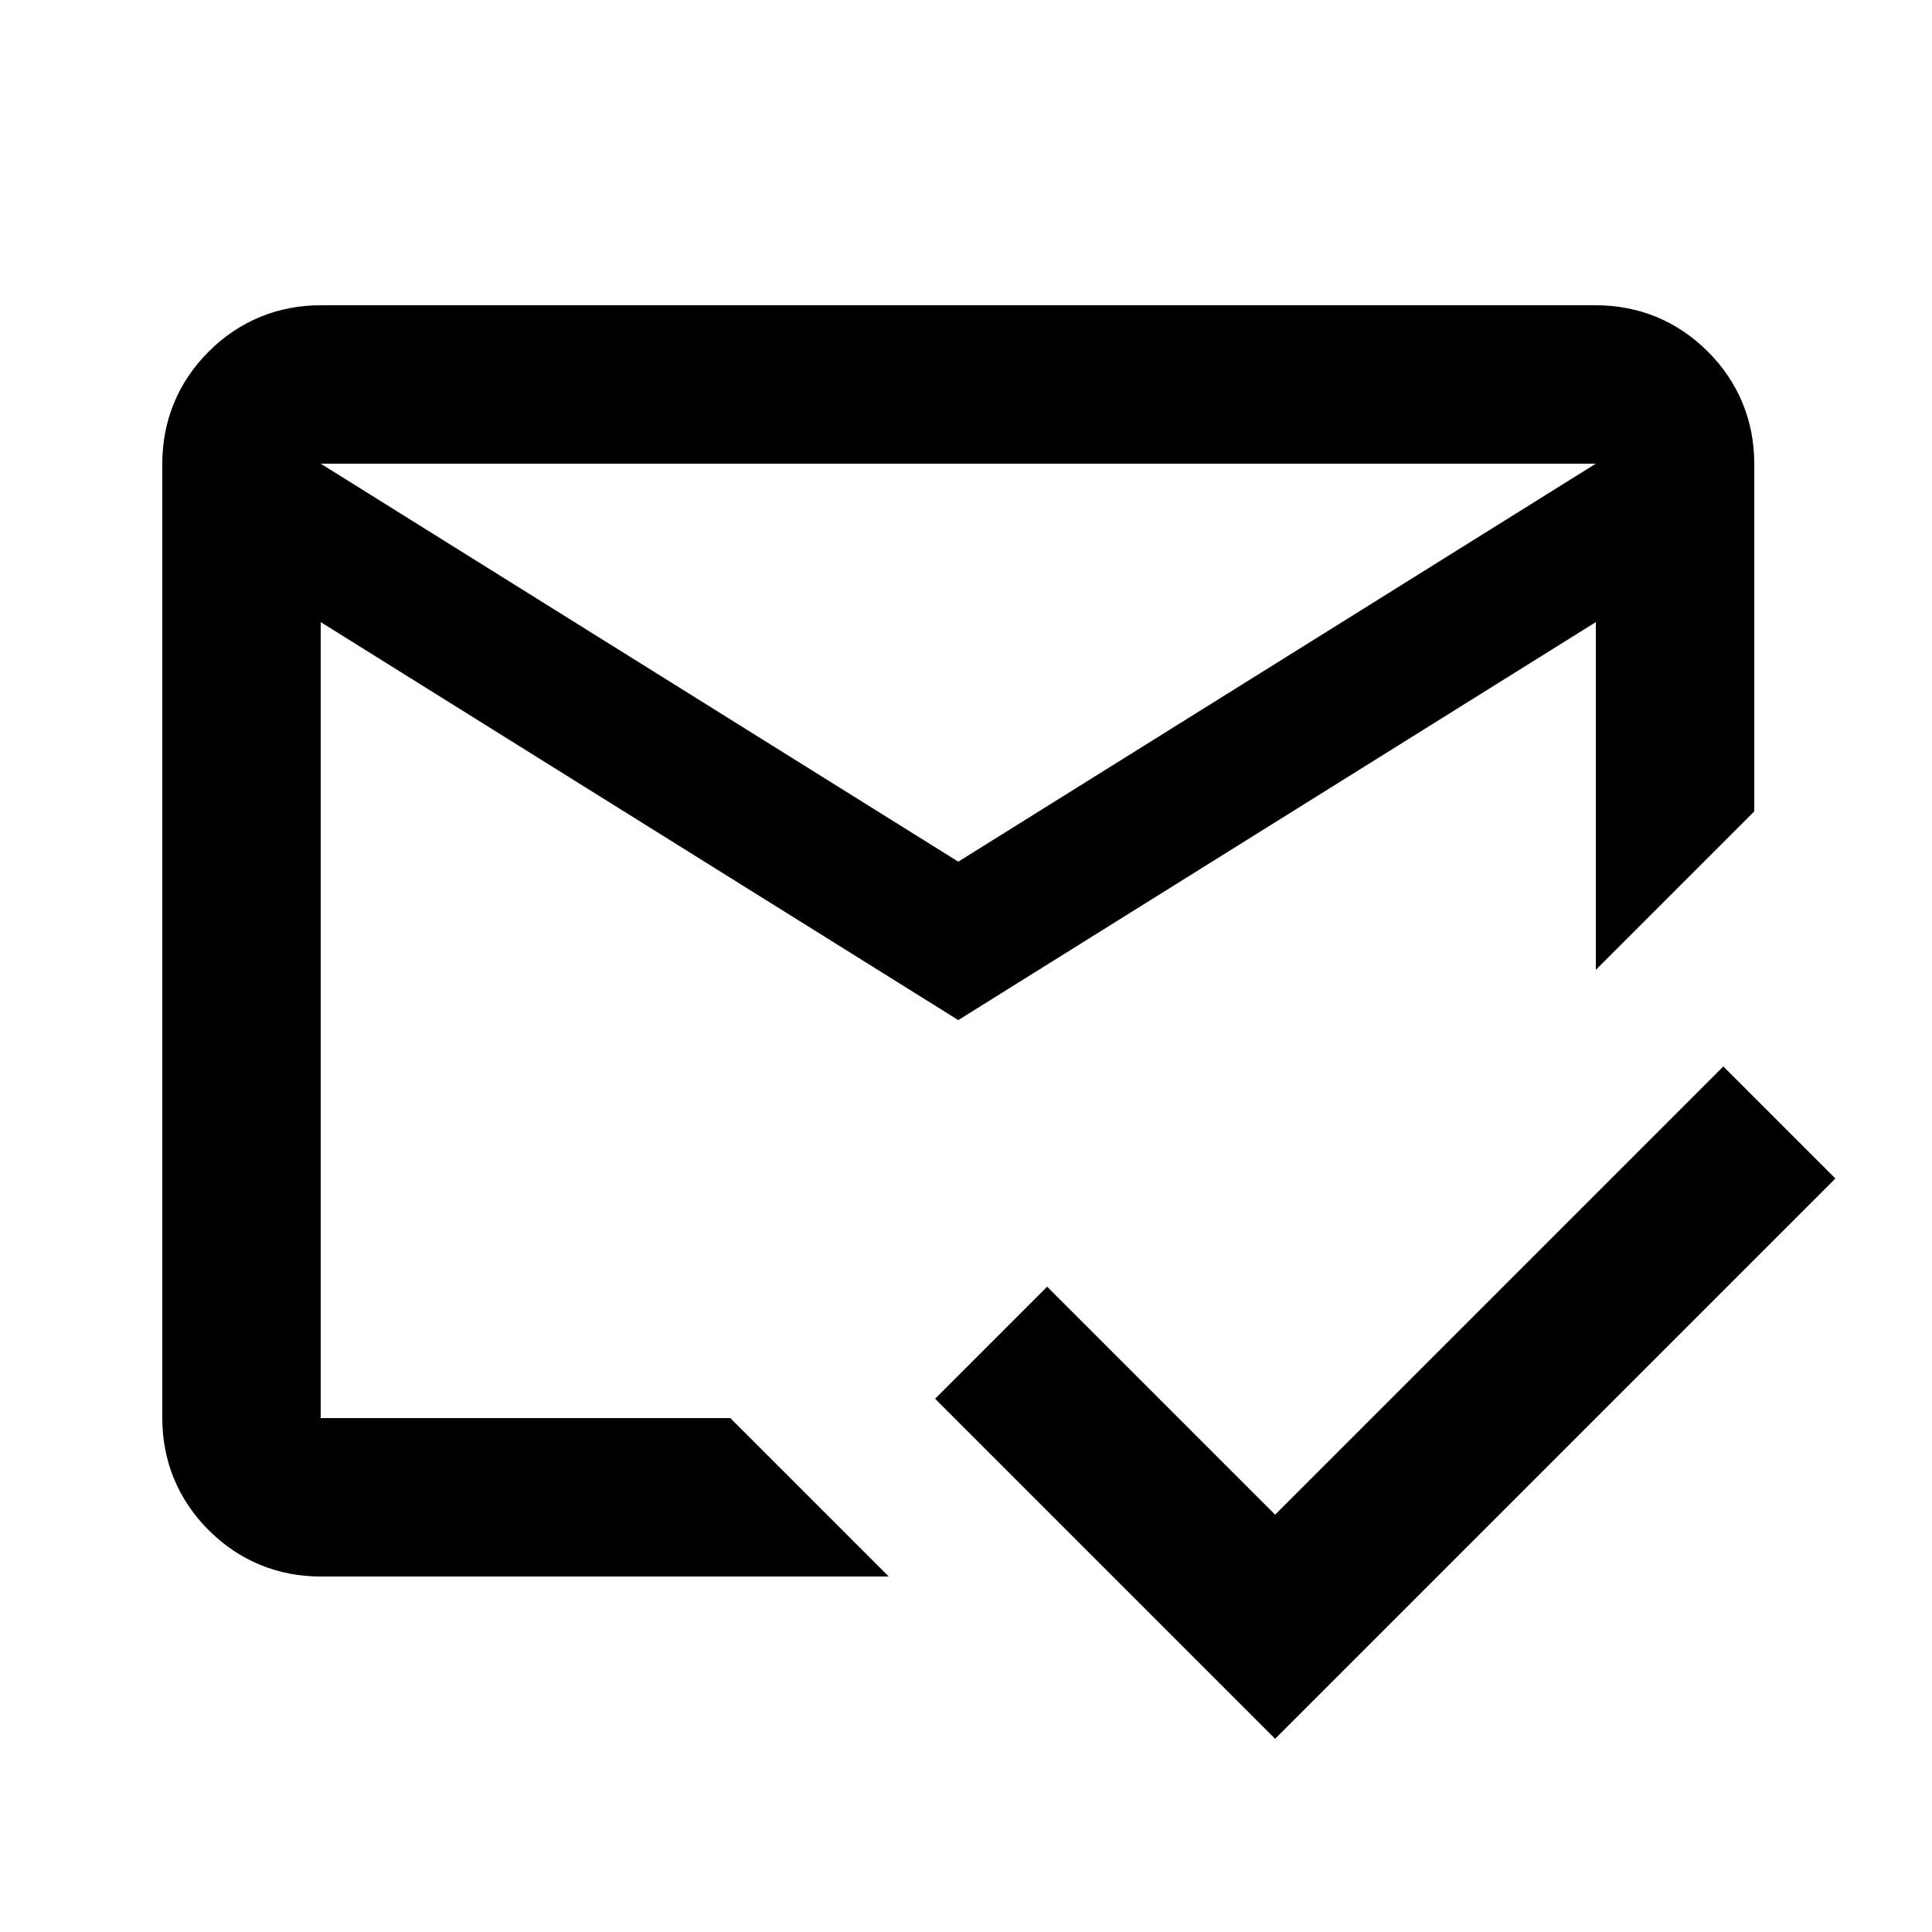
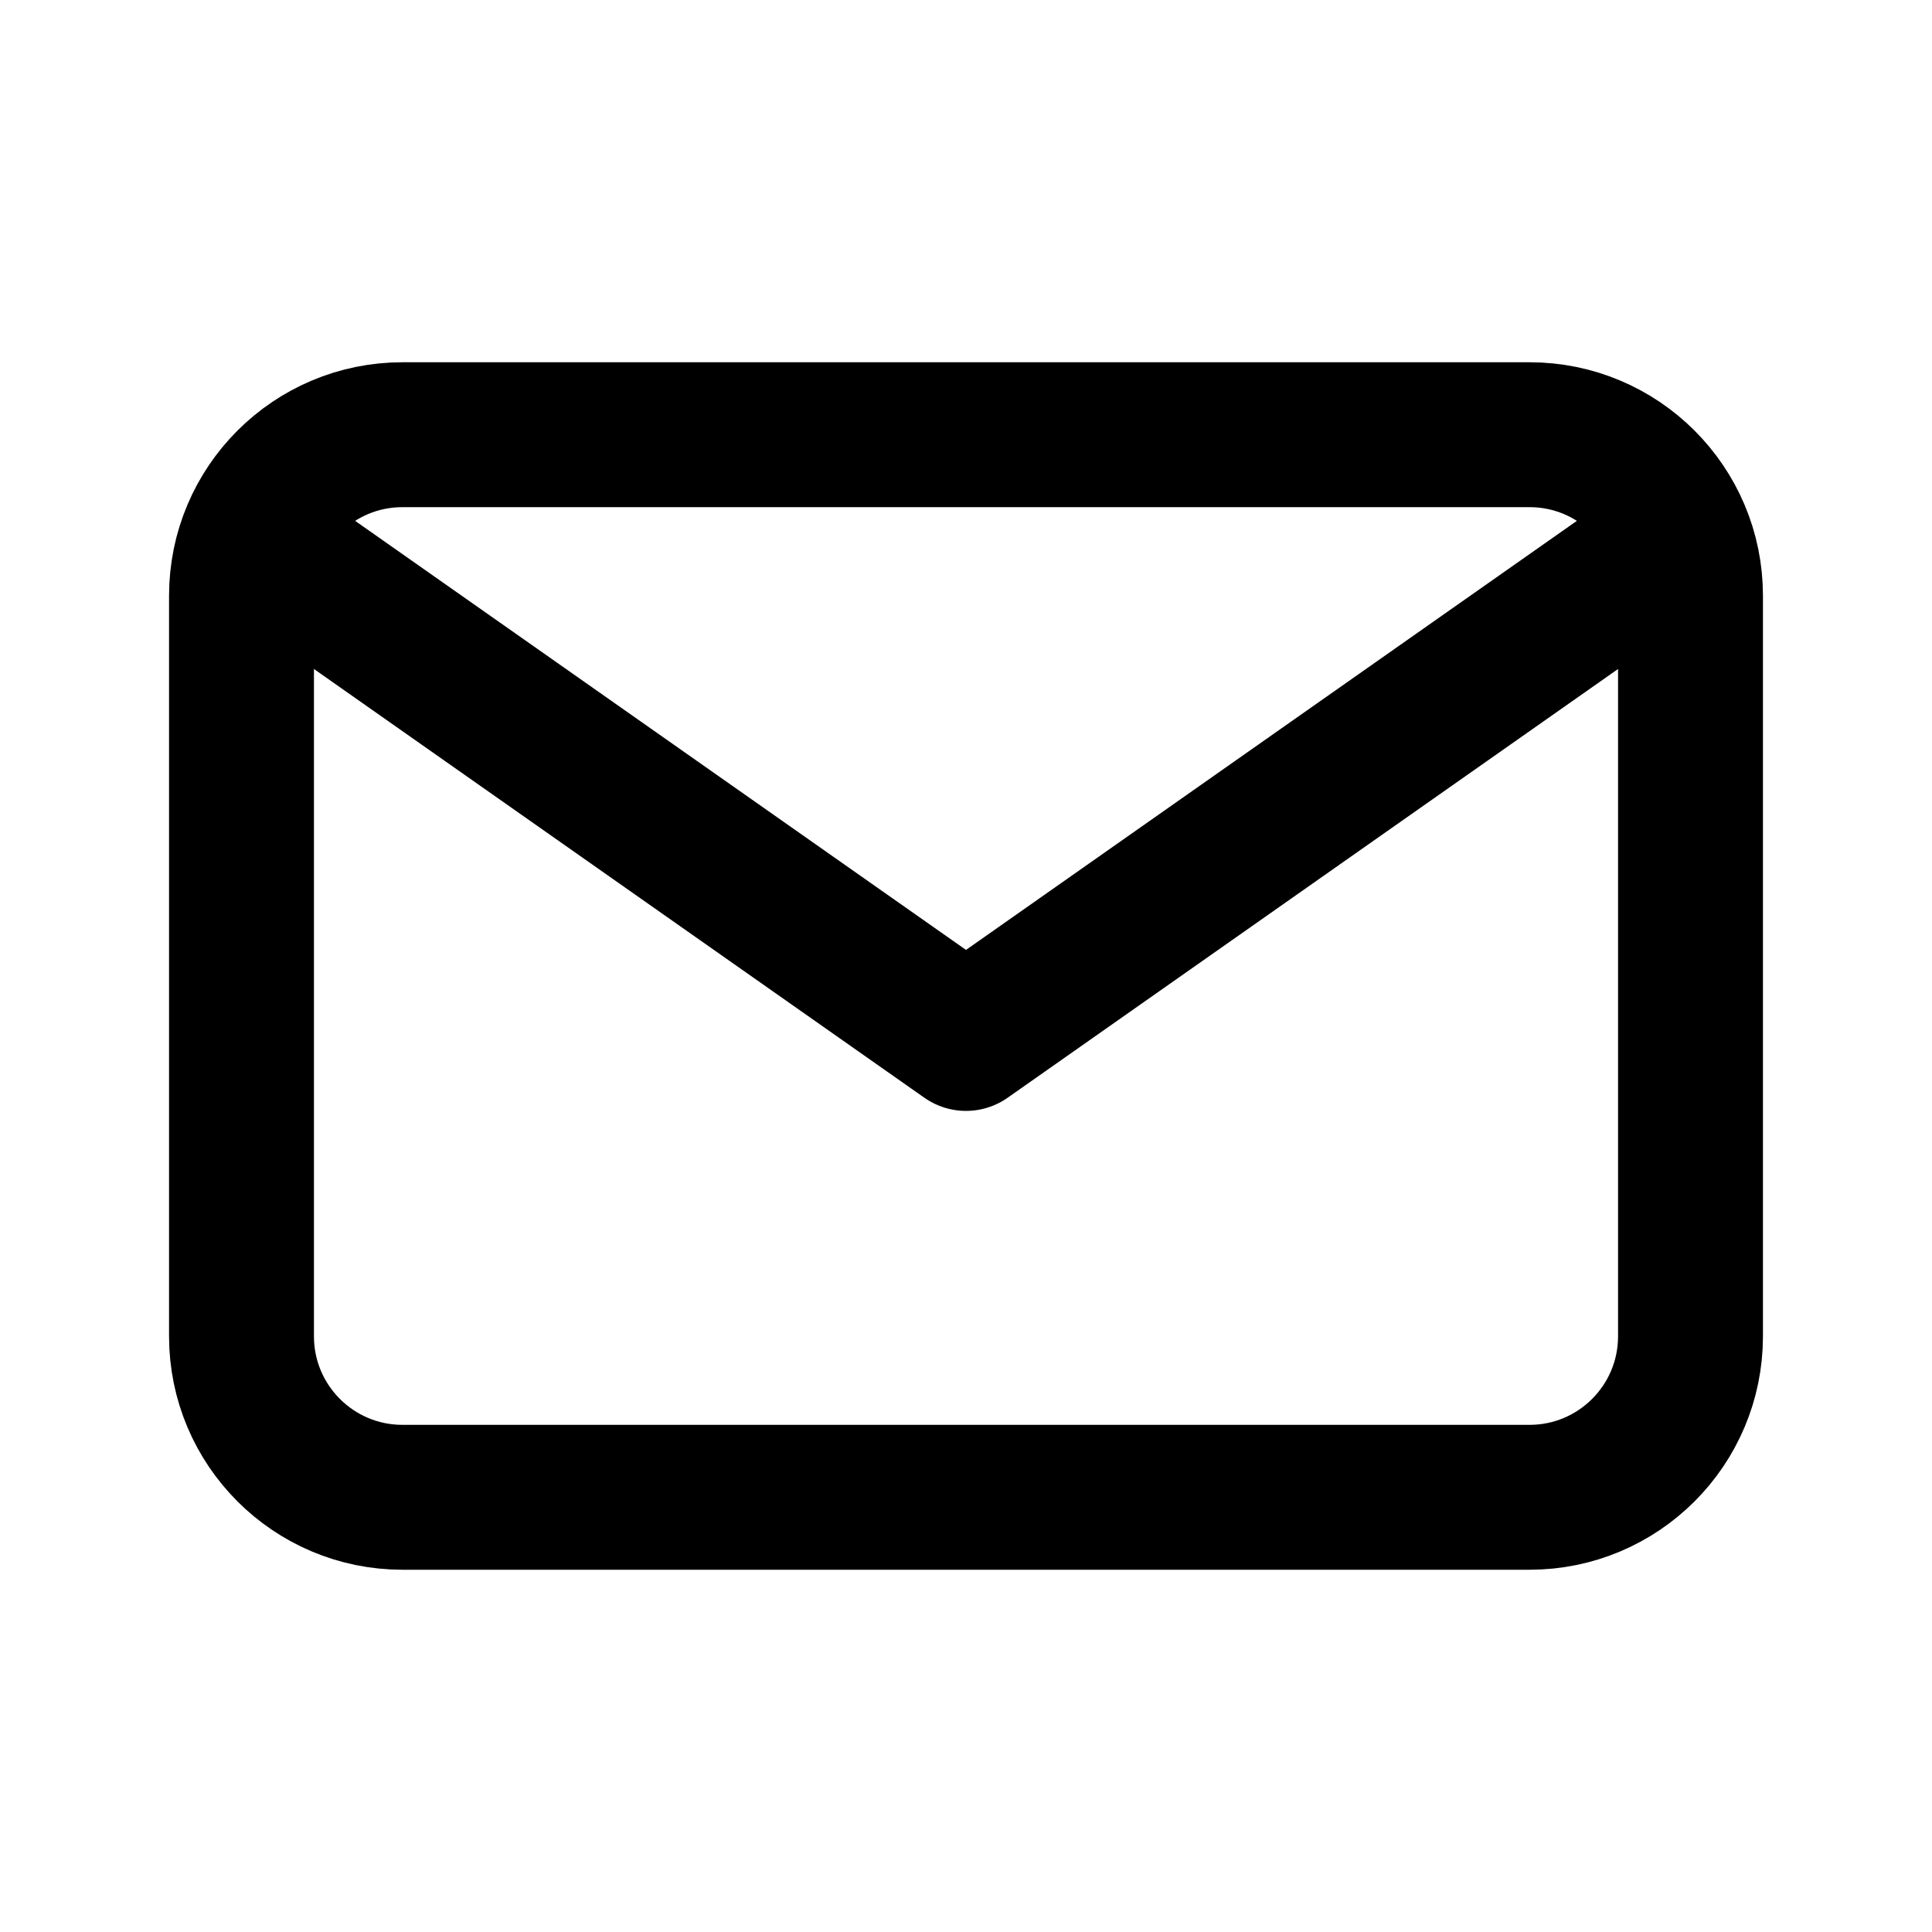
- <svg xmlns="http://www.w3.org/2000/svg" version="1.1" id="레이어_1" x="0px" y="0px" viewBox="0 0 50 50" style="enable-background:new 0 0 50 50;" xml:space="preserve">
-   <path d="M33,45l-8.8-8.8l2.9-2.9l5.9,5.9l11.6-11.6l2.9,2.9L33,45z M24.8,22.3L41.3,12h-33L24.8,22.3z M24.8,26.4L8.3,16.1v20.6  h10.6l4.1,4.1H8.3c-1.1,0-2.1-0.4-2.9-1.2s-1.2-1.8-1.2-2.9V12c0-1.1,0.4-2.1,1.2-2.9s1.8-1.2,2.9-1.2h33c1.1,0,2.1,0.4,2.9,1.2  c0.8,0.8,1.2,1.8,1.2,2.9v9l-4.1,4.1v-9L24.8,26.4z" />
+ <svg xmlns="http://www.w3.org/2000/svg" viewBox="0 0 24 24" fill="none" stroke="#000" stroke-width="1.8" stroke-linecap="round" stroke-linejoin="round">
+   <rect x="3" y="5.4" width="18" height="13.2" rx="2" />
+   <path d="m3.6 7 8.4 5.9L20.4 7" />
</svg>
